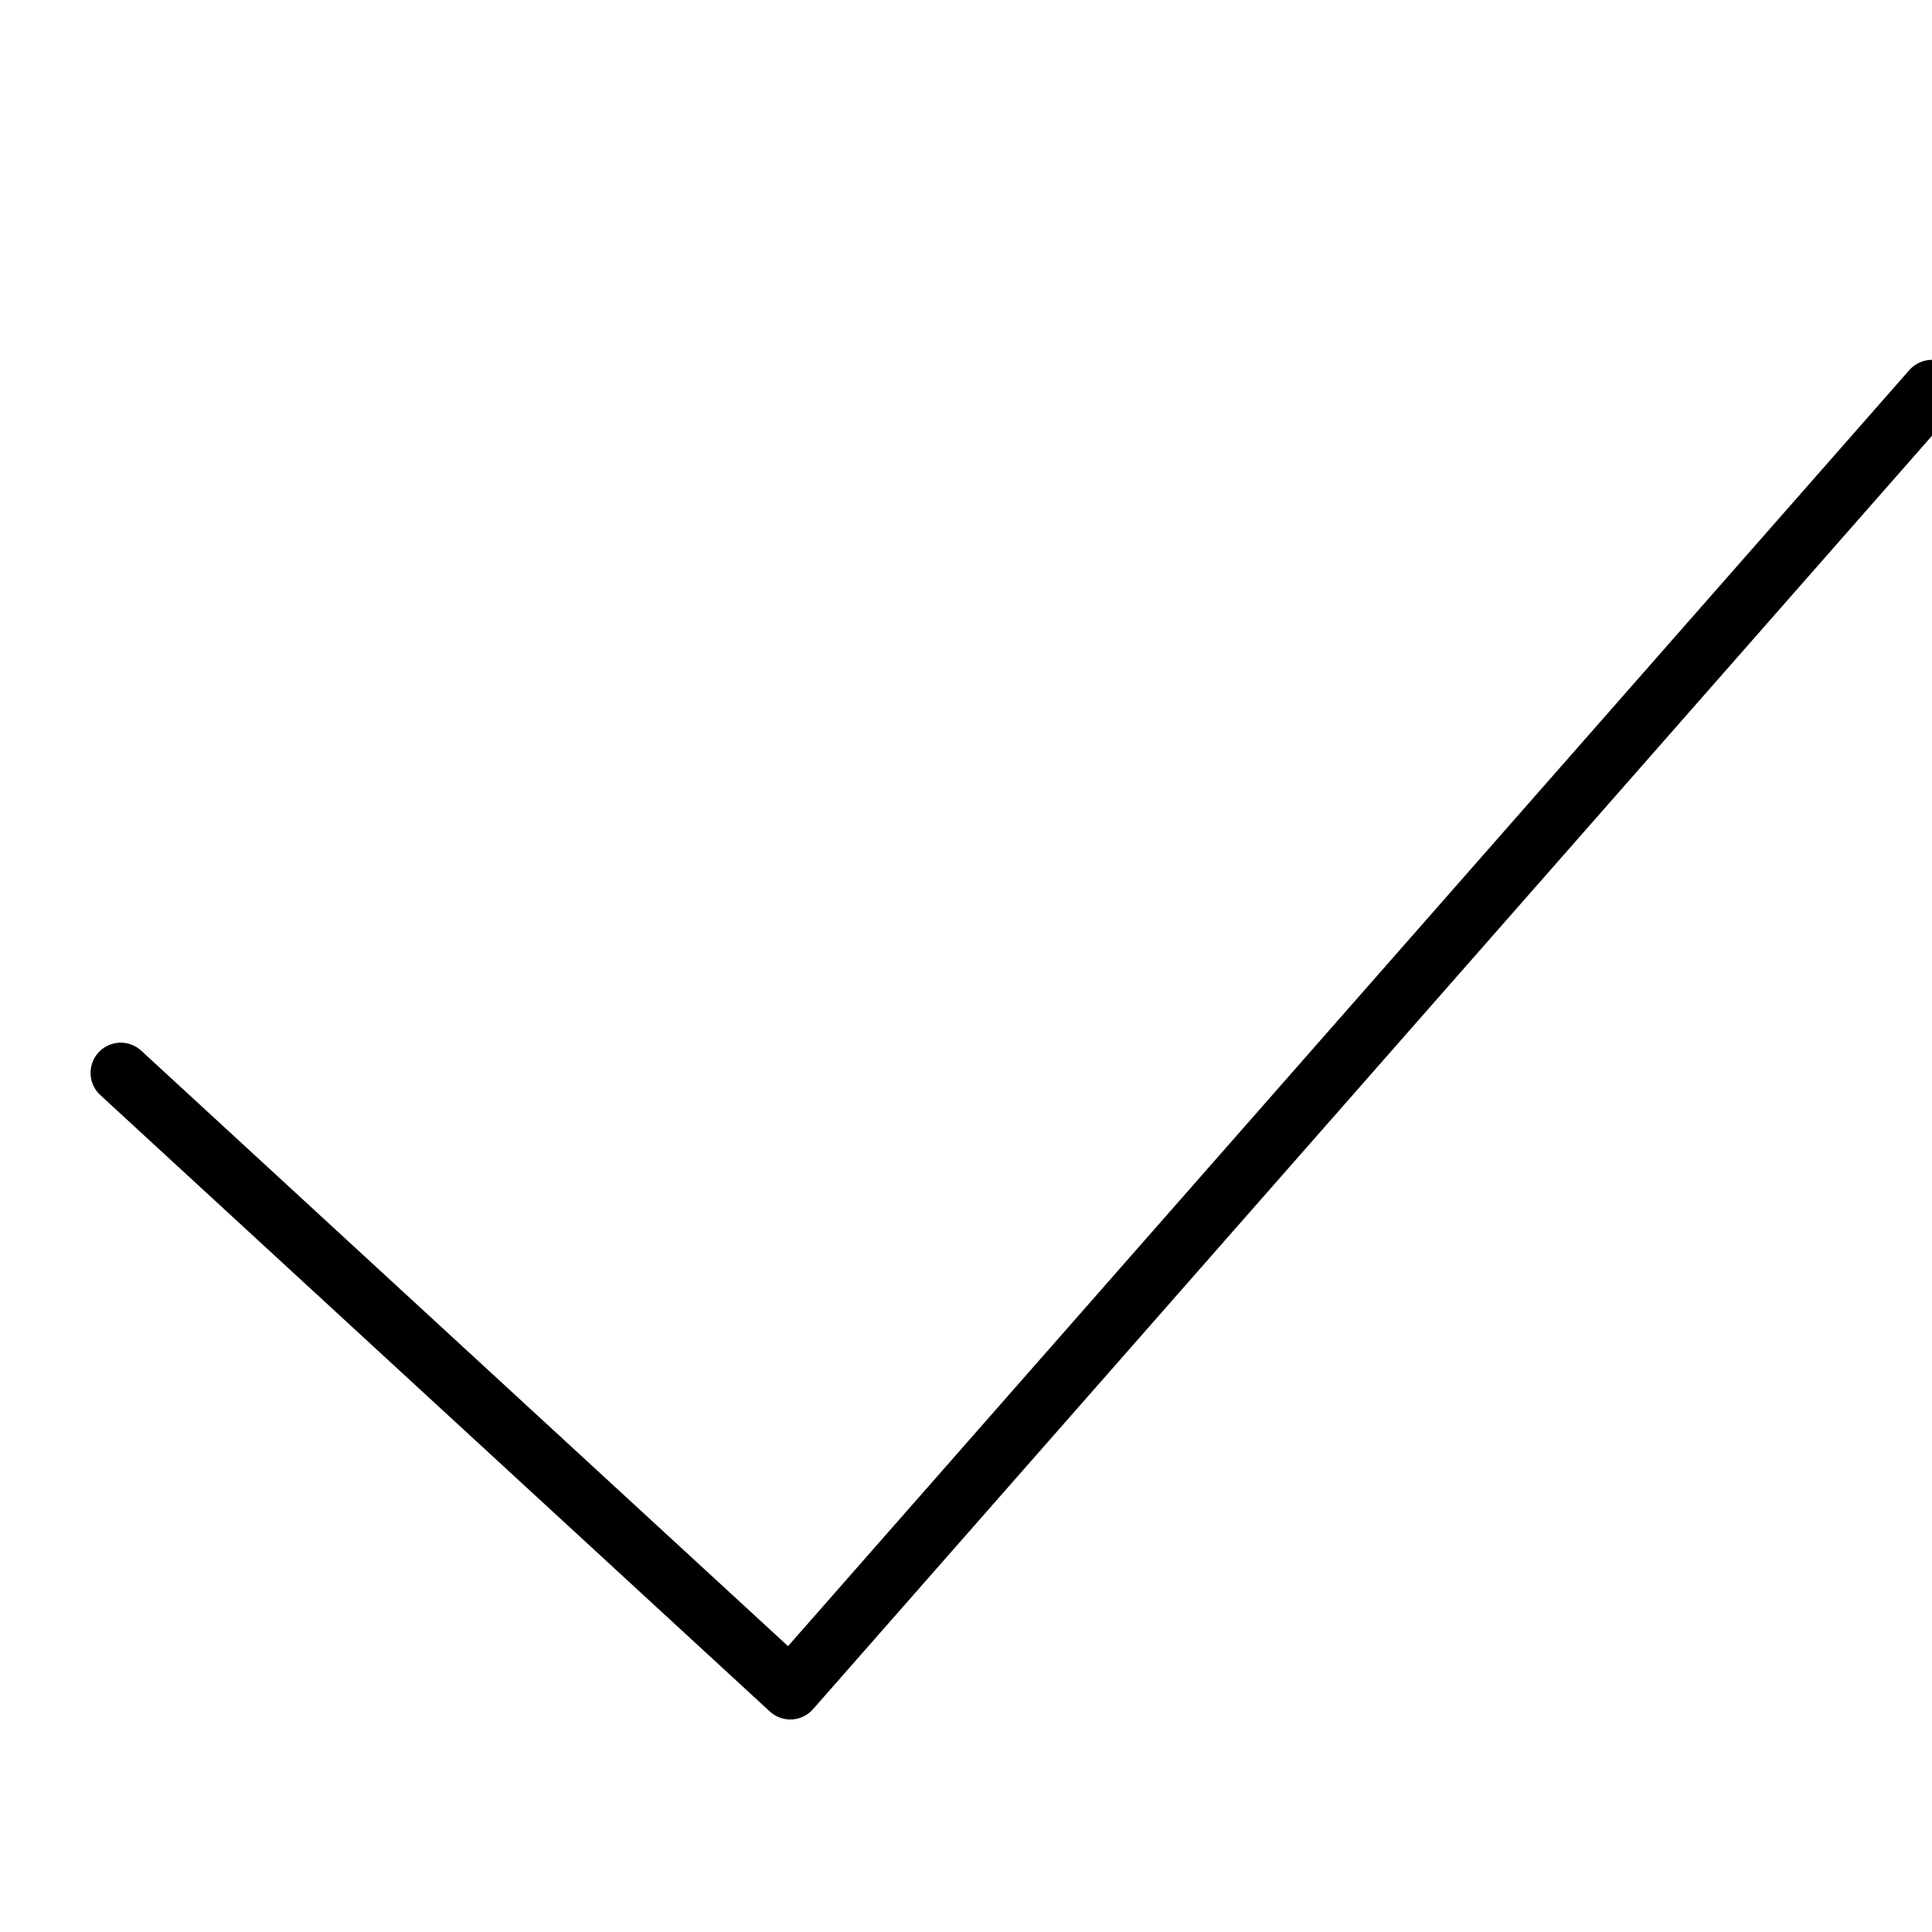
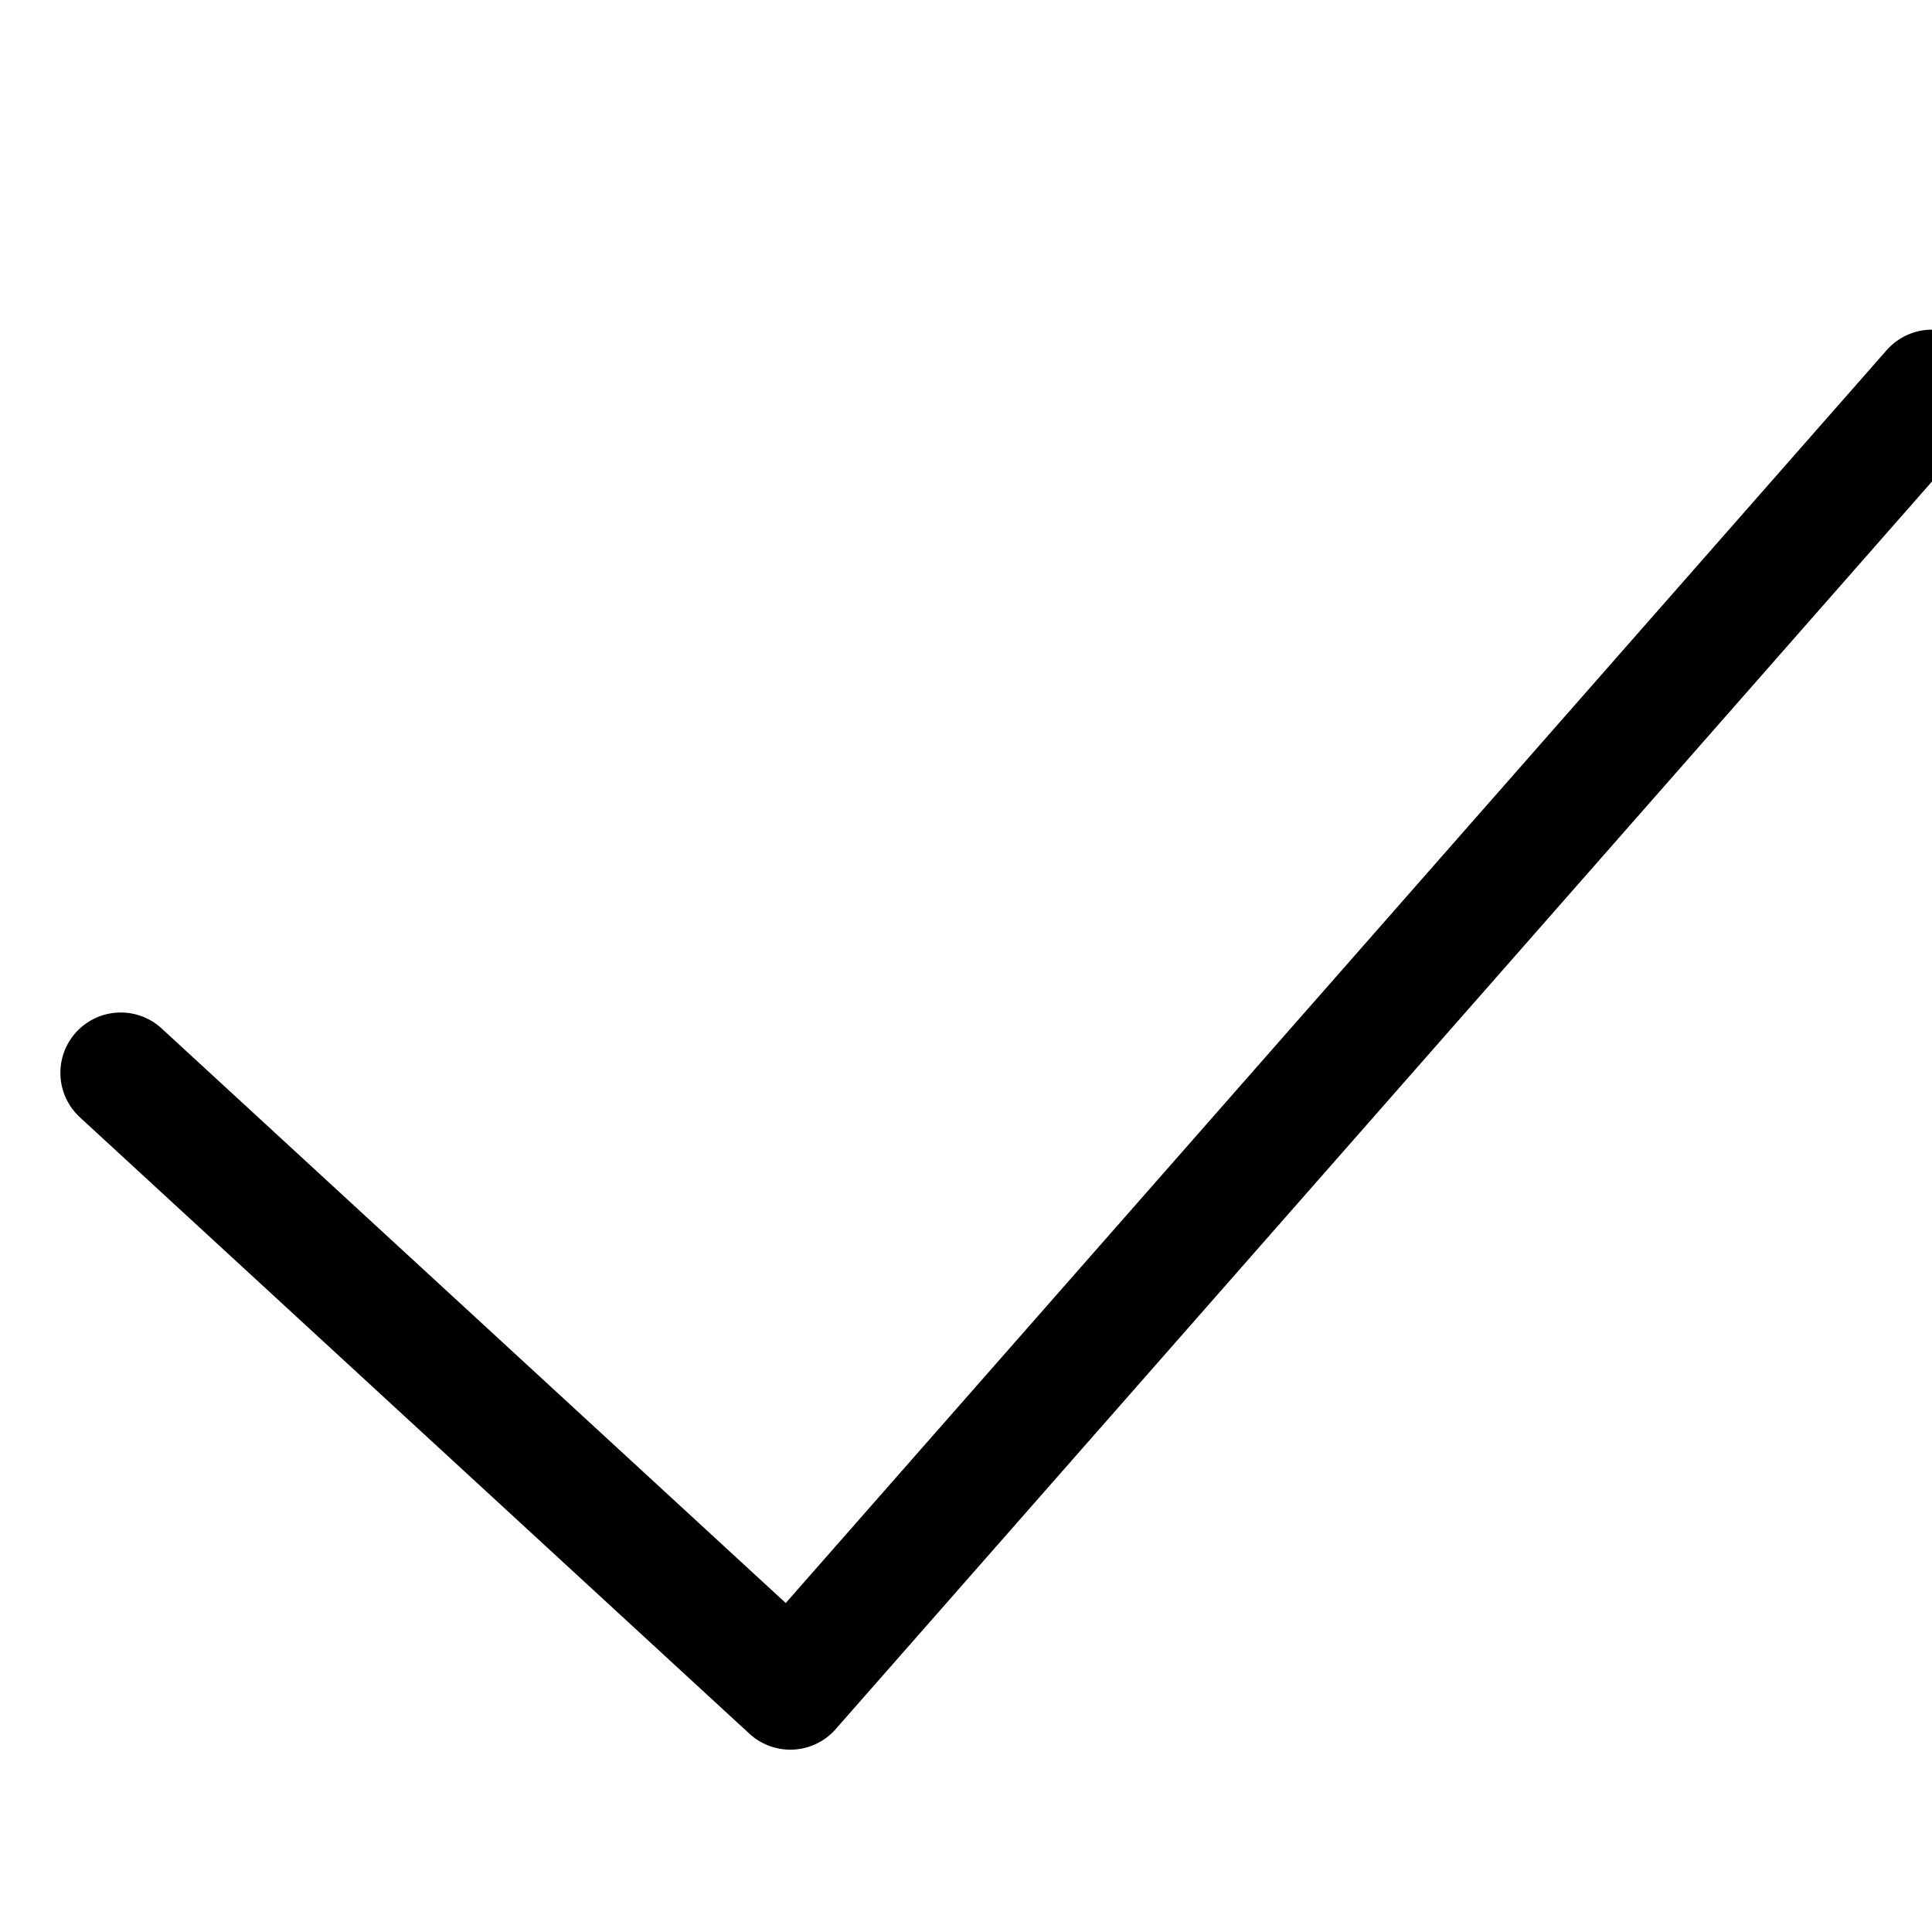
<svg xmlns="http://www.w3.org/2000/svg" viewBox="0 0 32 32" fill="currentColor">
-   <path d="M2,17.77L13.09,27.98L32,6.46" fill="none" stroke="currentColor" stroke-width="1" stroke-linecap="round" stroke-linejoin="round" />
+   <path d="M2,17.77L13.09,27.98L32,6.46" fill="none" stroke="currentColor" stroke-width="2" stroke-linecap="round" stroke-linejoin="round" />
</svg>
